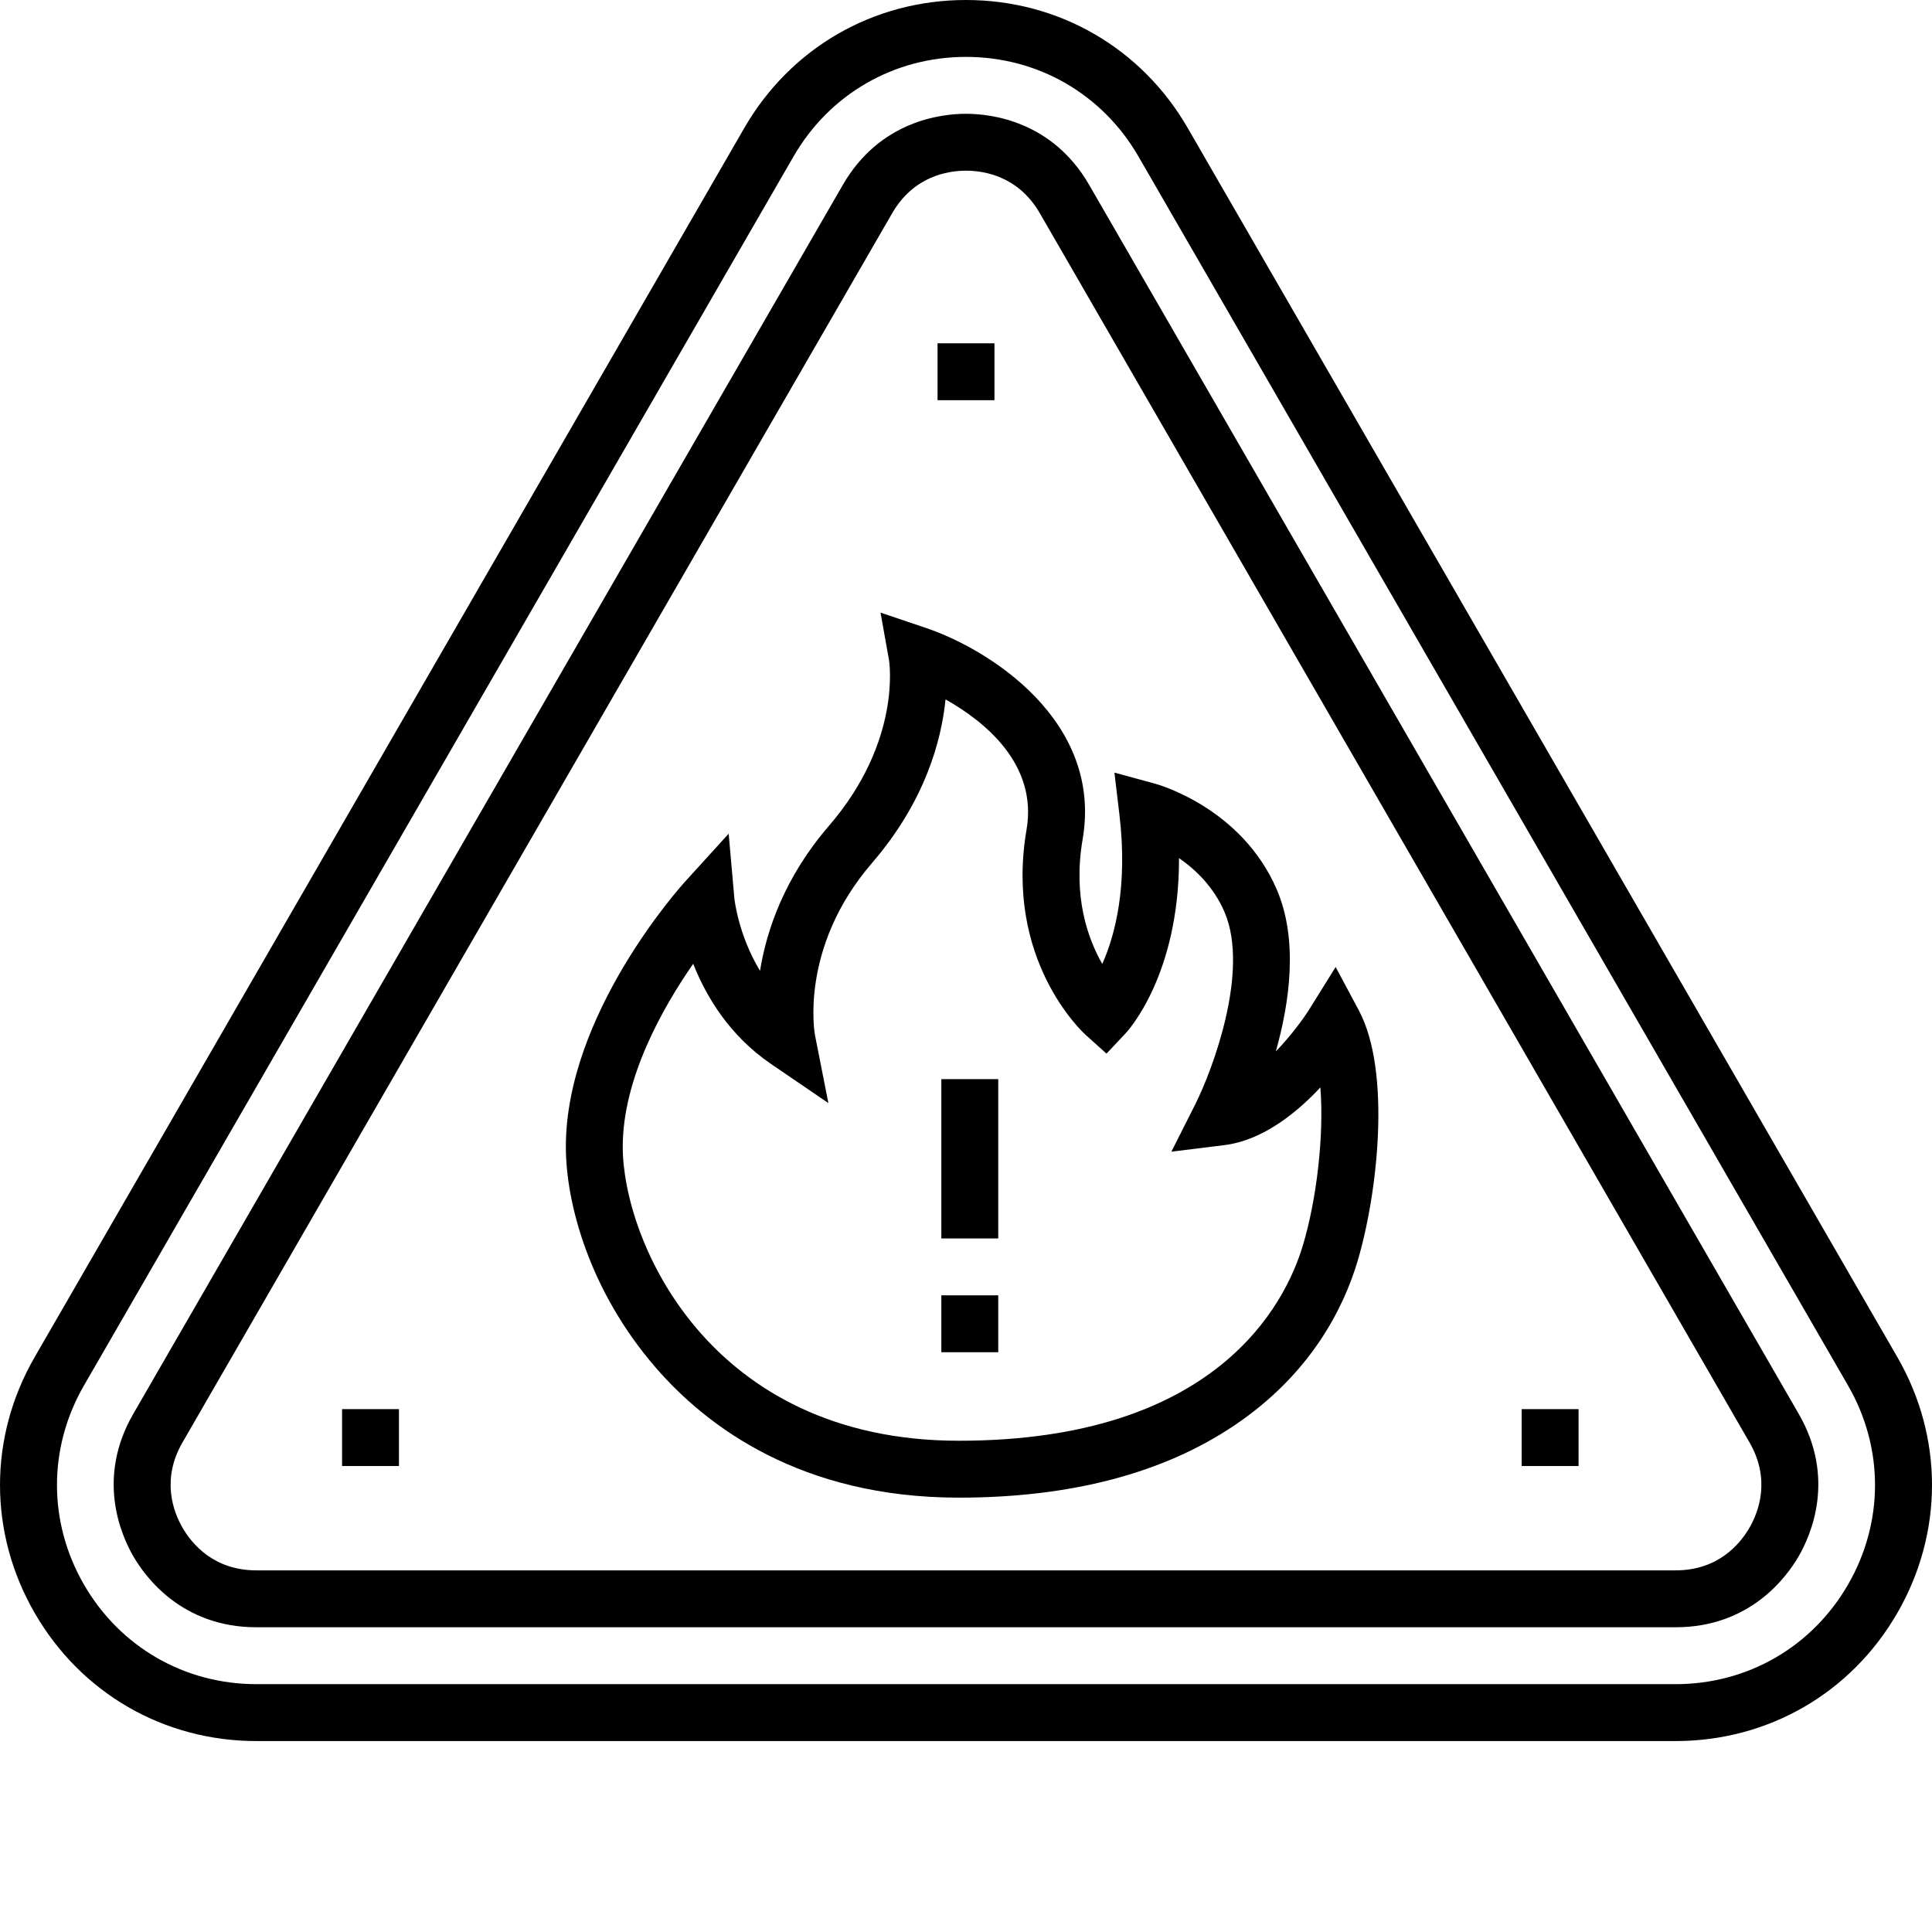
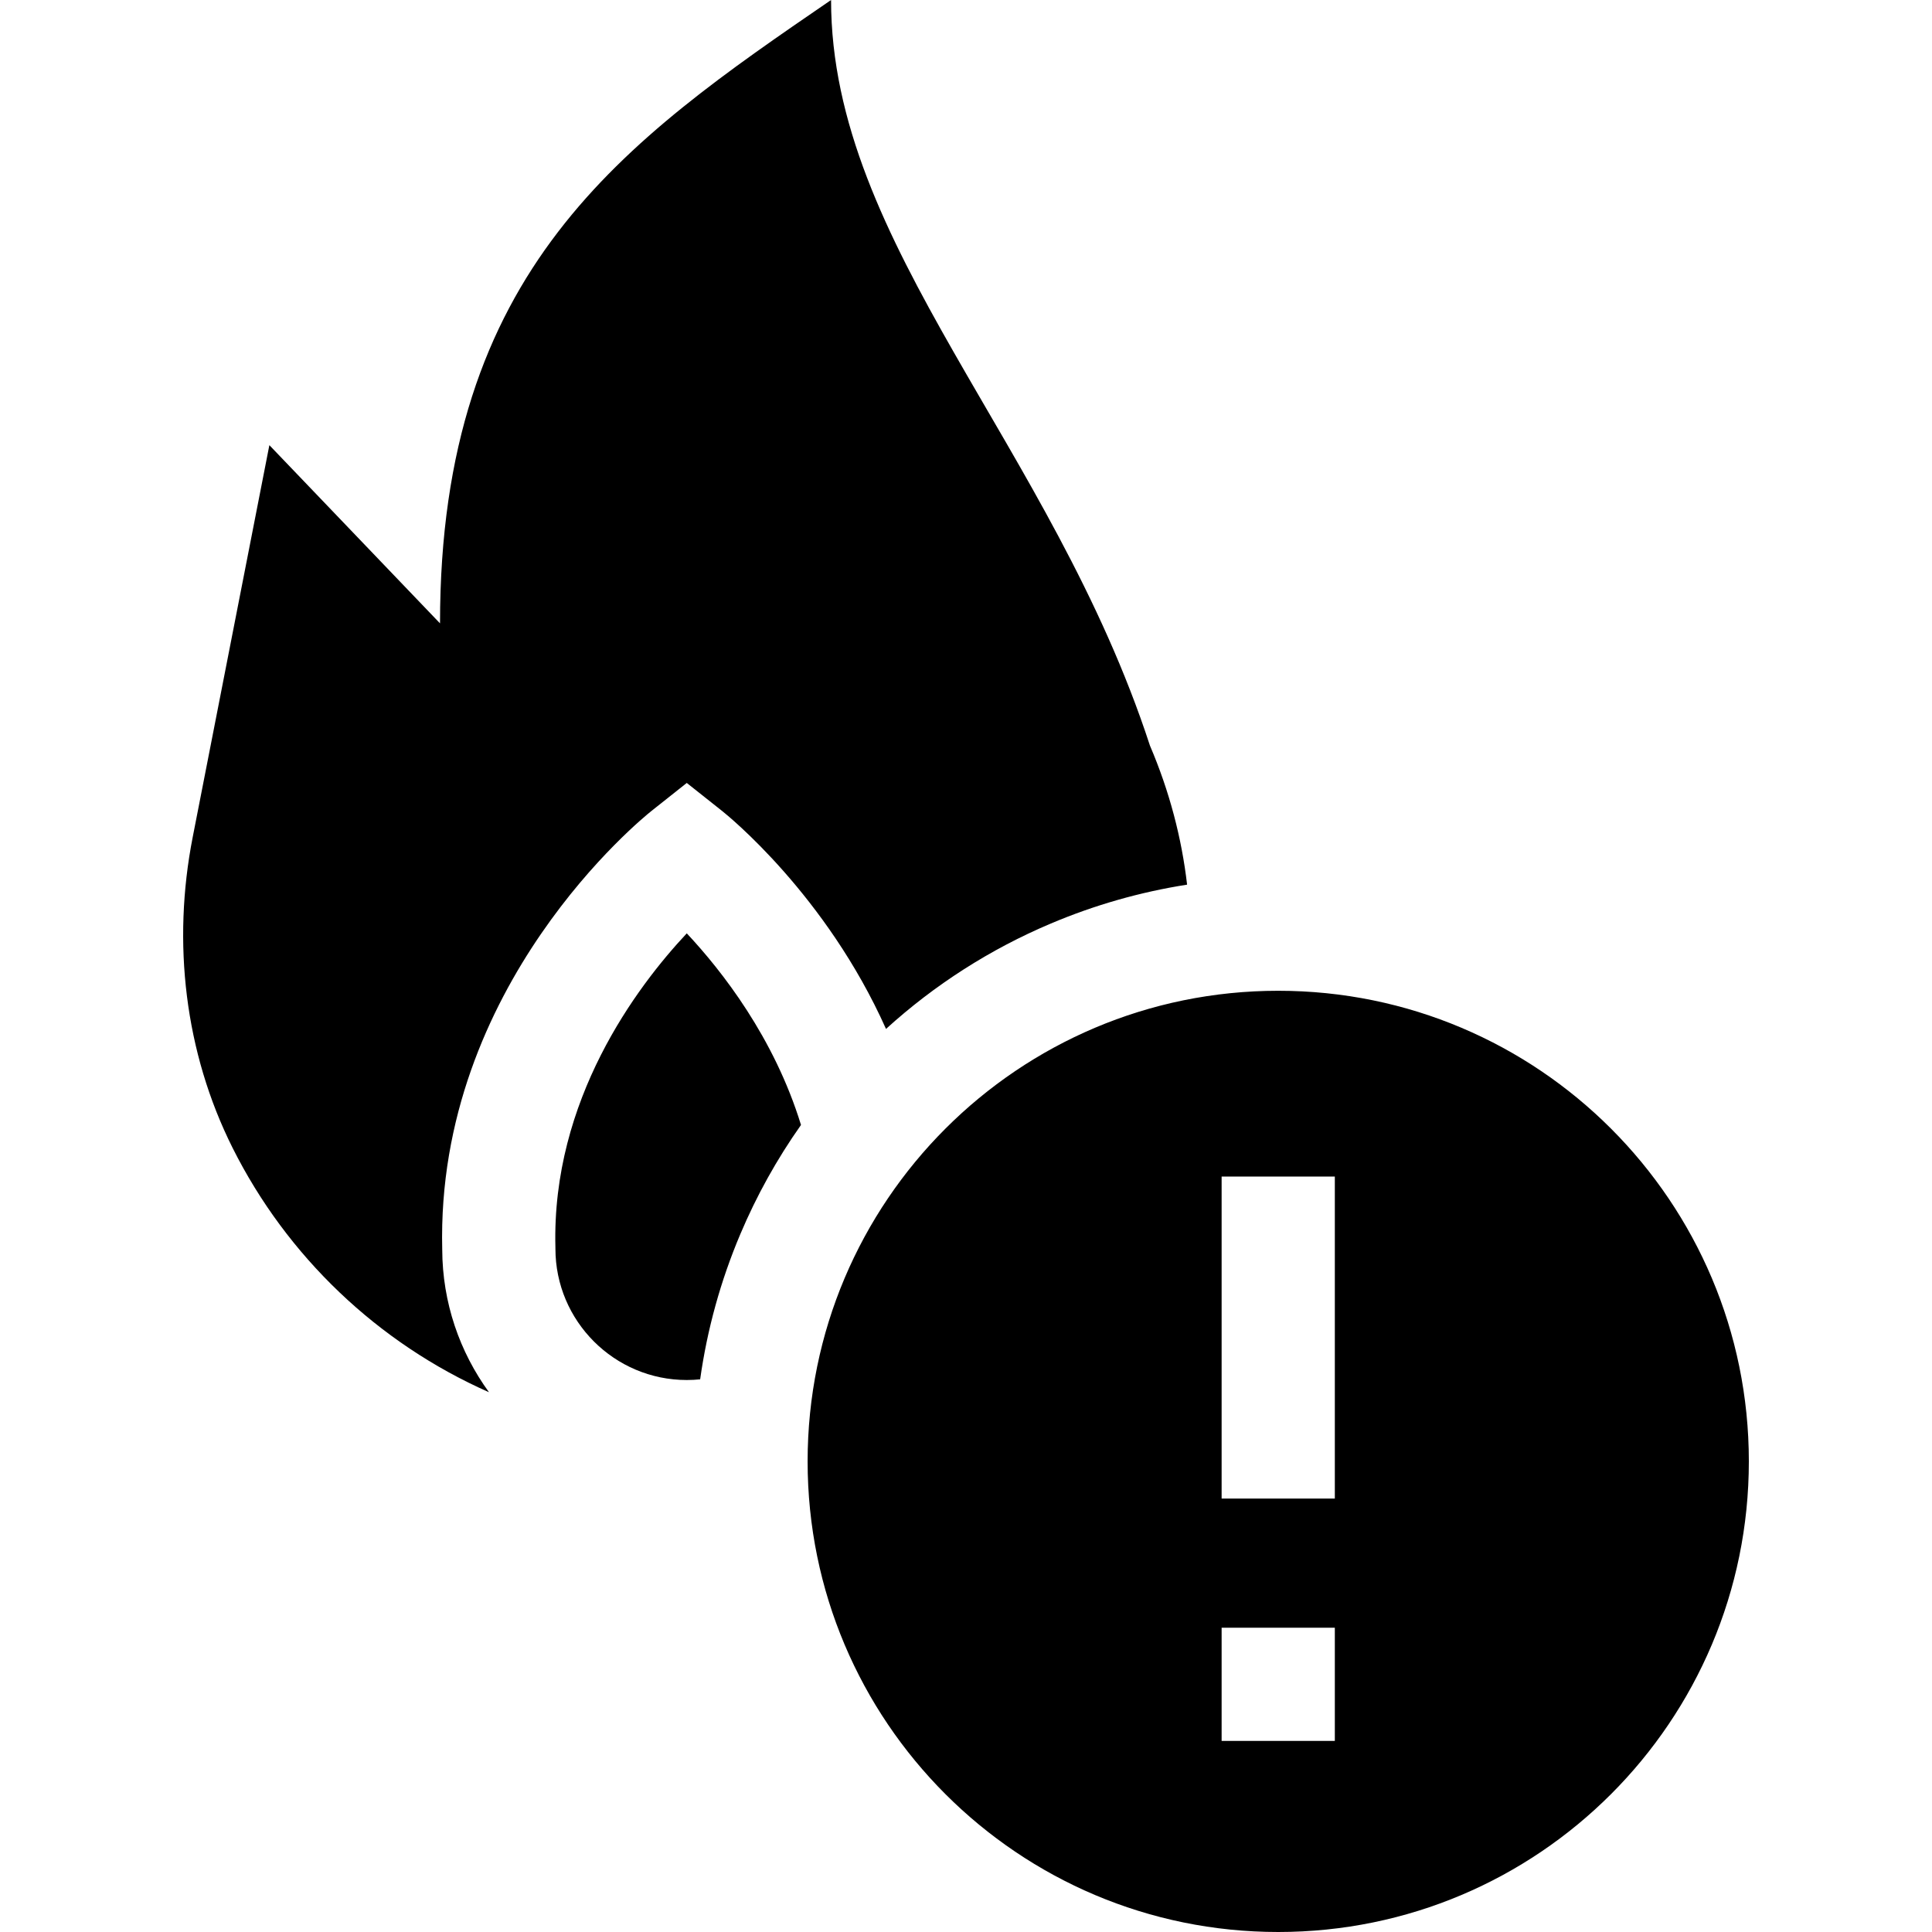
<svg xmlns="http://www.w3.org/2000/svg" version="1.1" width="512" height="512" x="0" y="0" viewBox="0 0 512 512" style="enable-background:new 0 0 512 512" xml:space="preserve" class="">
  <g>
-     <path d="m353.96 256.262-6.905 11.097c-1.496 2.407-4.813 6.993-8.95 11.286 3.637-12.872 6.02-29.45.27-42.872-9.254-21.593-31.316-27.828-32.25-28.085l-10.793-2.942 1.324 11.11c2.281 19.156-1.195 32.09-4.543 39.597-3.855-6.738-7.808-17.86-5.203-33.05 5.38-31.38-24.789-50.337-41.488-55.977l-12.074-4.078 2.242 12.547c.035.21 3.547 21.39-15.906 43.953-11.782 13.668-16.528 27.605-18.27 38.43-5.785-9.528-6.785-19.079-6.797-19.196l-1.512-17.148-11.578 12.738c-1.289 1.422-31.57 35.148-31.57 70.246 0 14.953 6.23 38.145 23.715 58.398 13.617 15.774 38.625 34.575 80.433 34.575 29.57 0 54.133-6.434 73-19.13 20.297-13.648 28.938-31.12 32.614-43.374 5.367-17.895 9.043-50.39.398-66.602zm-8.687 73.793c-4.668 15.562-22.898 51.758-91.171 51.758-66.641 0-89.07-53.493-89.07-77.895 0-18.184 10.597-36.89 18.675-48.504 3.406 8.629 9.57 19.012 20.625 26.55l15.195 10.36-3.554-18.047c-.043-.226-4.27-23.082 15.129-45.586 14.105-16.359 18.39-32.523 19.476-43.34 10.293 5.79 24.453 17.106 21.469 34.504-5.918 34.528 14.82 53.641 15.707 54.438l5.48 4.93 5.051-5.368c.656-.695 14.227-15.523 14.168-46.449 4.418 3.059 9.215 7.66 12.063 14.309 6.726 15.7-3.301 42.058-7.73 50.883l-6.356 12.609 14.011-1.734c10.125-1.25 19.079-8.453 25.47-15.293 1.007 12.66-.966 29.644-4.638 41.875zm0 0" fill="#000000" opacity="1" data-original="#000000" class="" />
-     <path d="m502.8 359.625-188.042-325.7C302.496 12.685 280.528 0 256 0s-46.496 12.684-58.758 33.926L9.2 359.625c-12.265 21.242-12.265 46.605 0 67.848 12.262 21.242 34.23 33.925 58.758 33.925h376.086c24.527 0 46.496-12.683 58.758-33.925 12.265-21.243 12.265-46.606 0-67.848zm-13.054 60.309c-9.539 16.523-26.625 26.386-45.703 26.386H67.957c-19.078 0-36.164-9.863-45.703-26.386-9.54-16.524-9.54-36.25 0-52.77l188.043-325.7c9.539-16.523 26.625-26.386 45.703-26.386s36.16 9.863 45.7 26.387l188.042 325.7c9.543 16.519 9.543 36.25.004 52.769zm0 0" fill="#000000" opacity="1" data-original="#000000" class="" />
-     <path d="M288.645 49.004c-9.82-17.012-26.102-18.848-32.645-18.848s-22.824 1.836-32.645 18.848l-188.043 325.7c-9.82 17.01-3.269 32.026 0 37.69 3.274 5.669 13.004 18.848 32.645 18.848h376.086c19.64 0 29.371-13.18 32.644-18.847 3.274-5.665 9.82-20.684 0-37.692zm174.984 355.855c-2.438 4.223-8.227 11.305-19.586 11.305H67.957c-11.363 0-17.148-7.082-19.586-11.305-2.437-4.226-5.68-12.777 0-22.617L236.414 56.54c5.68-9.84 14.711-11.305 19.586-11.305s13.906 1.465 19.586 11.305l188.043 325.7c5.68 9.84 2.437 18.394 0 22.62zm0 0" fill="#000000" opacity="1" data-original="#000000" class="" />
-     <path d="M248.46 90.98h15.08v15.079h-15.08zM90.652 373.434h15.075v15.078H90.652zM403.258 373.434h15.078v15.078h-15.078zM249.465 343.277h15.078v15.078h-15.078zM249.465 285.984h15.078V328.2h-15.078zm0 0" fill="#000000" opacity="1" data-original="#000000" class="" />
+     <path d="M338.744 262.564c-68.88 0-124.718 55.838-124.718 124.718S269.864 512 338.744 512s124.718-55.838 124.718-124.718-55.839-124.718-124.718-124.718zm14.999 198.795h-30v-30h30zm0-64.231h-30v-85.333h30zM172.681 214.882l9.321-7.393 9.321 7.393c1.595 1.265 27.632 22.308 43.478 57.794a153.947 153.947 0 0 1 43.71-27.941 153.382 153.382 0 0 1 36.082-10.294c-1.431-12.313-4.651-24.701-9.849-36.855C278.738 117.948 220.242 65.033 220.242 0 165.409 37.537 116.61 71.378 116.61 165.196l-45.224-47.223L51.06 221.897c-5.45 27.863-2.128 56.934 10.587 82.319 14.381 28.711 38.461 51.711 67.936 64.738-7.745-10.643-12.346-23.714-12.388-37.845-1.703-70.043 53.148-114.373 55.486-116.227z" fill="#000000" opacity="1" data-original="#000000" />
+     <path d="m147.189 330.523.005.386c0 19.193 15.615 34.809 34.808 34.809 1.197 0 2.38-.061 3.546-.179a153.35 153.35 0 0 1 10.649-38.489 154.123 154.123 0 0 1 16.076-28.925c-7.112-23.157-20.972-40.853-30.271-50.779-13.262 14.155-35.82 44.099-34.813 83.177z" fill="#000000" opacity="1" data-original="#000000" />
  </g>
</svg>
